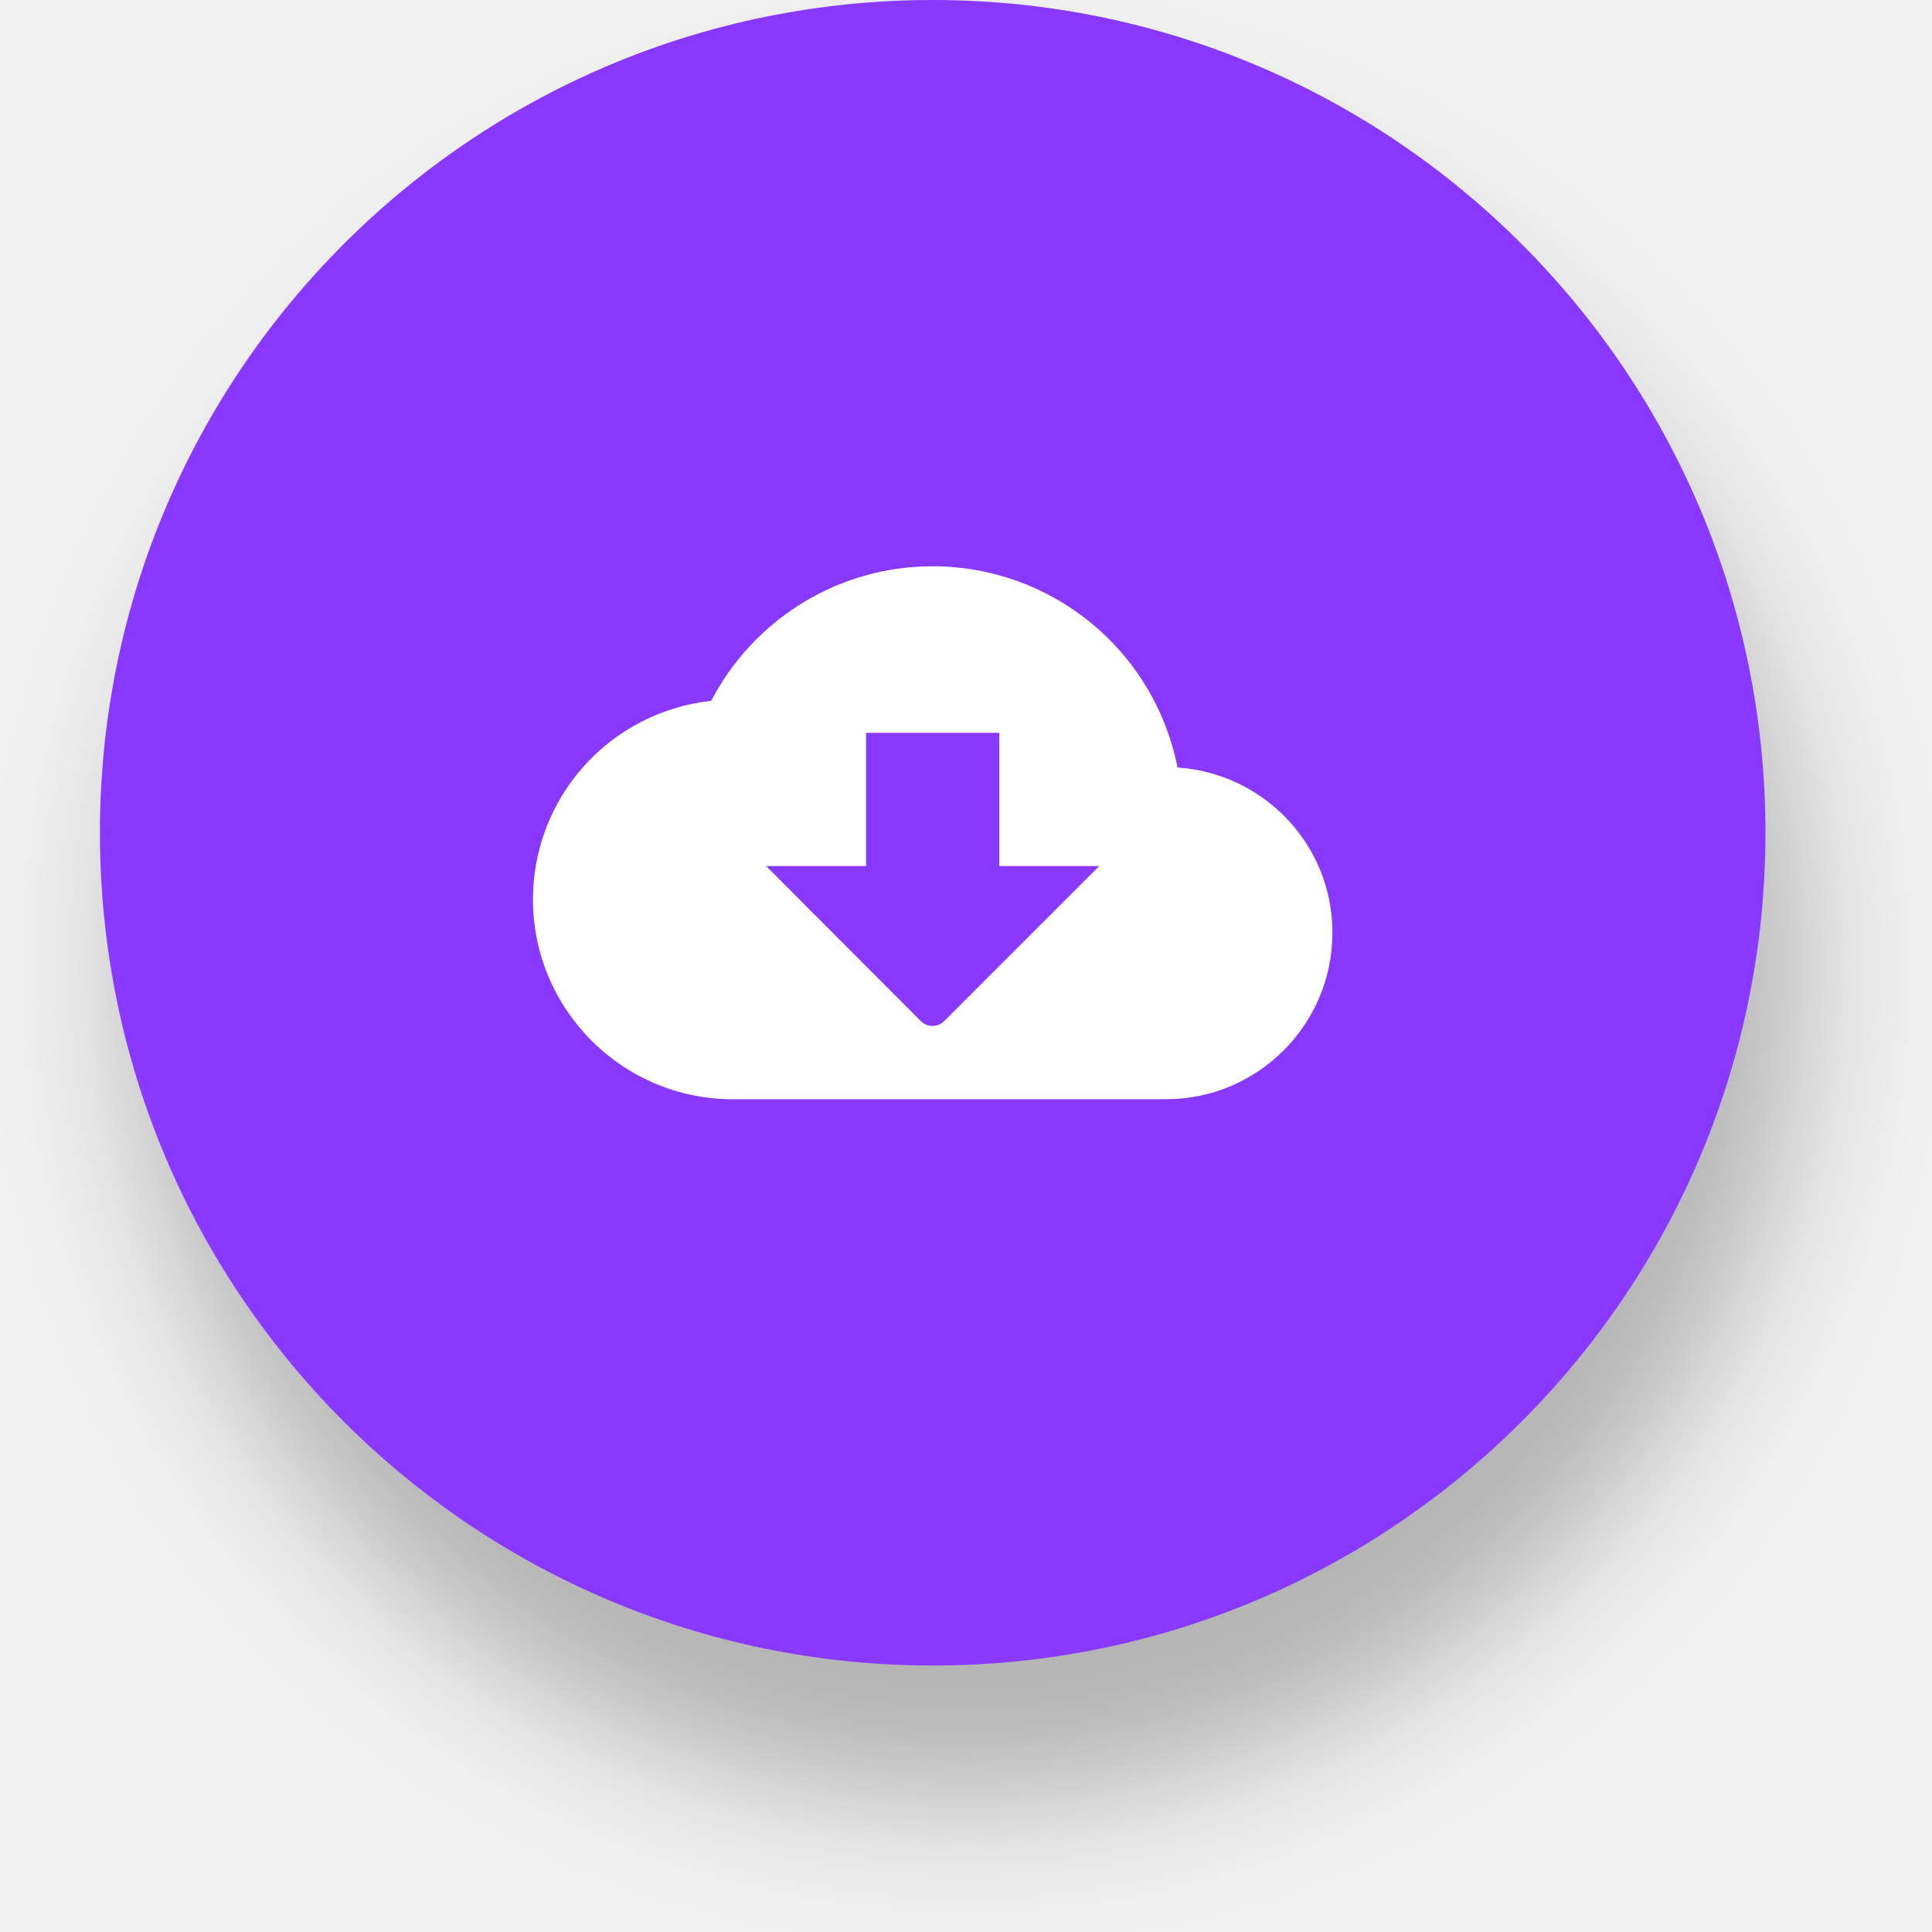
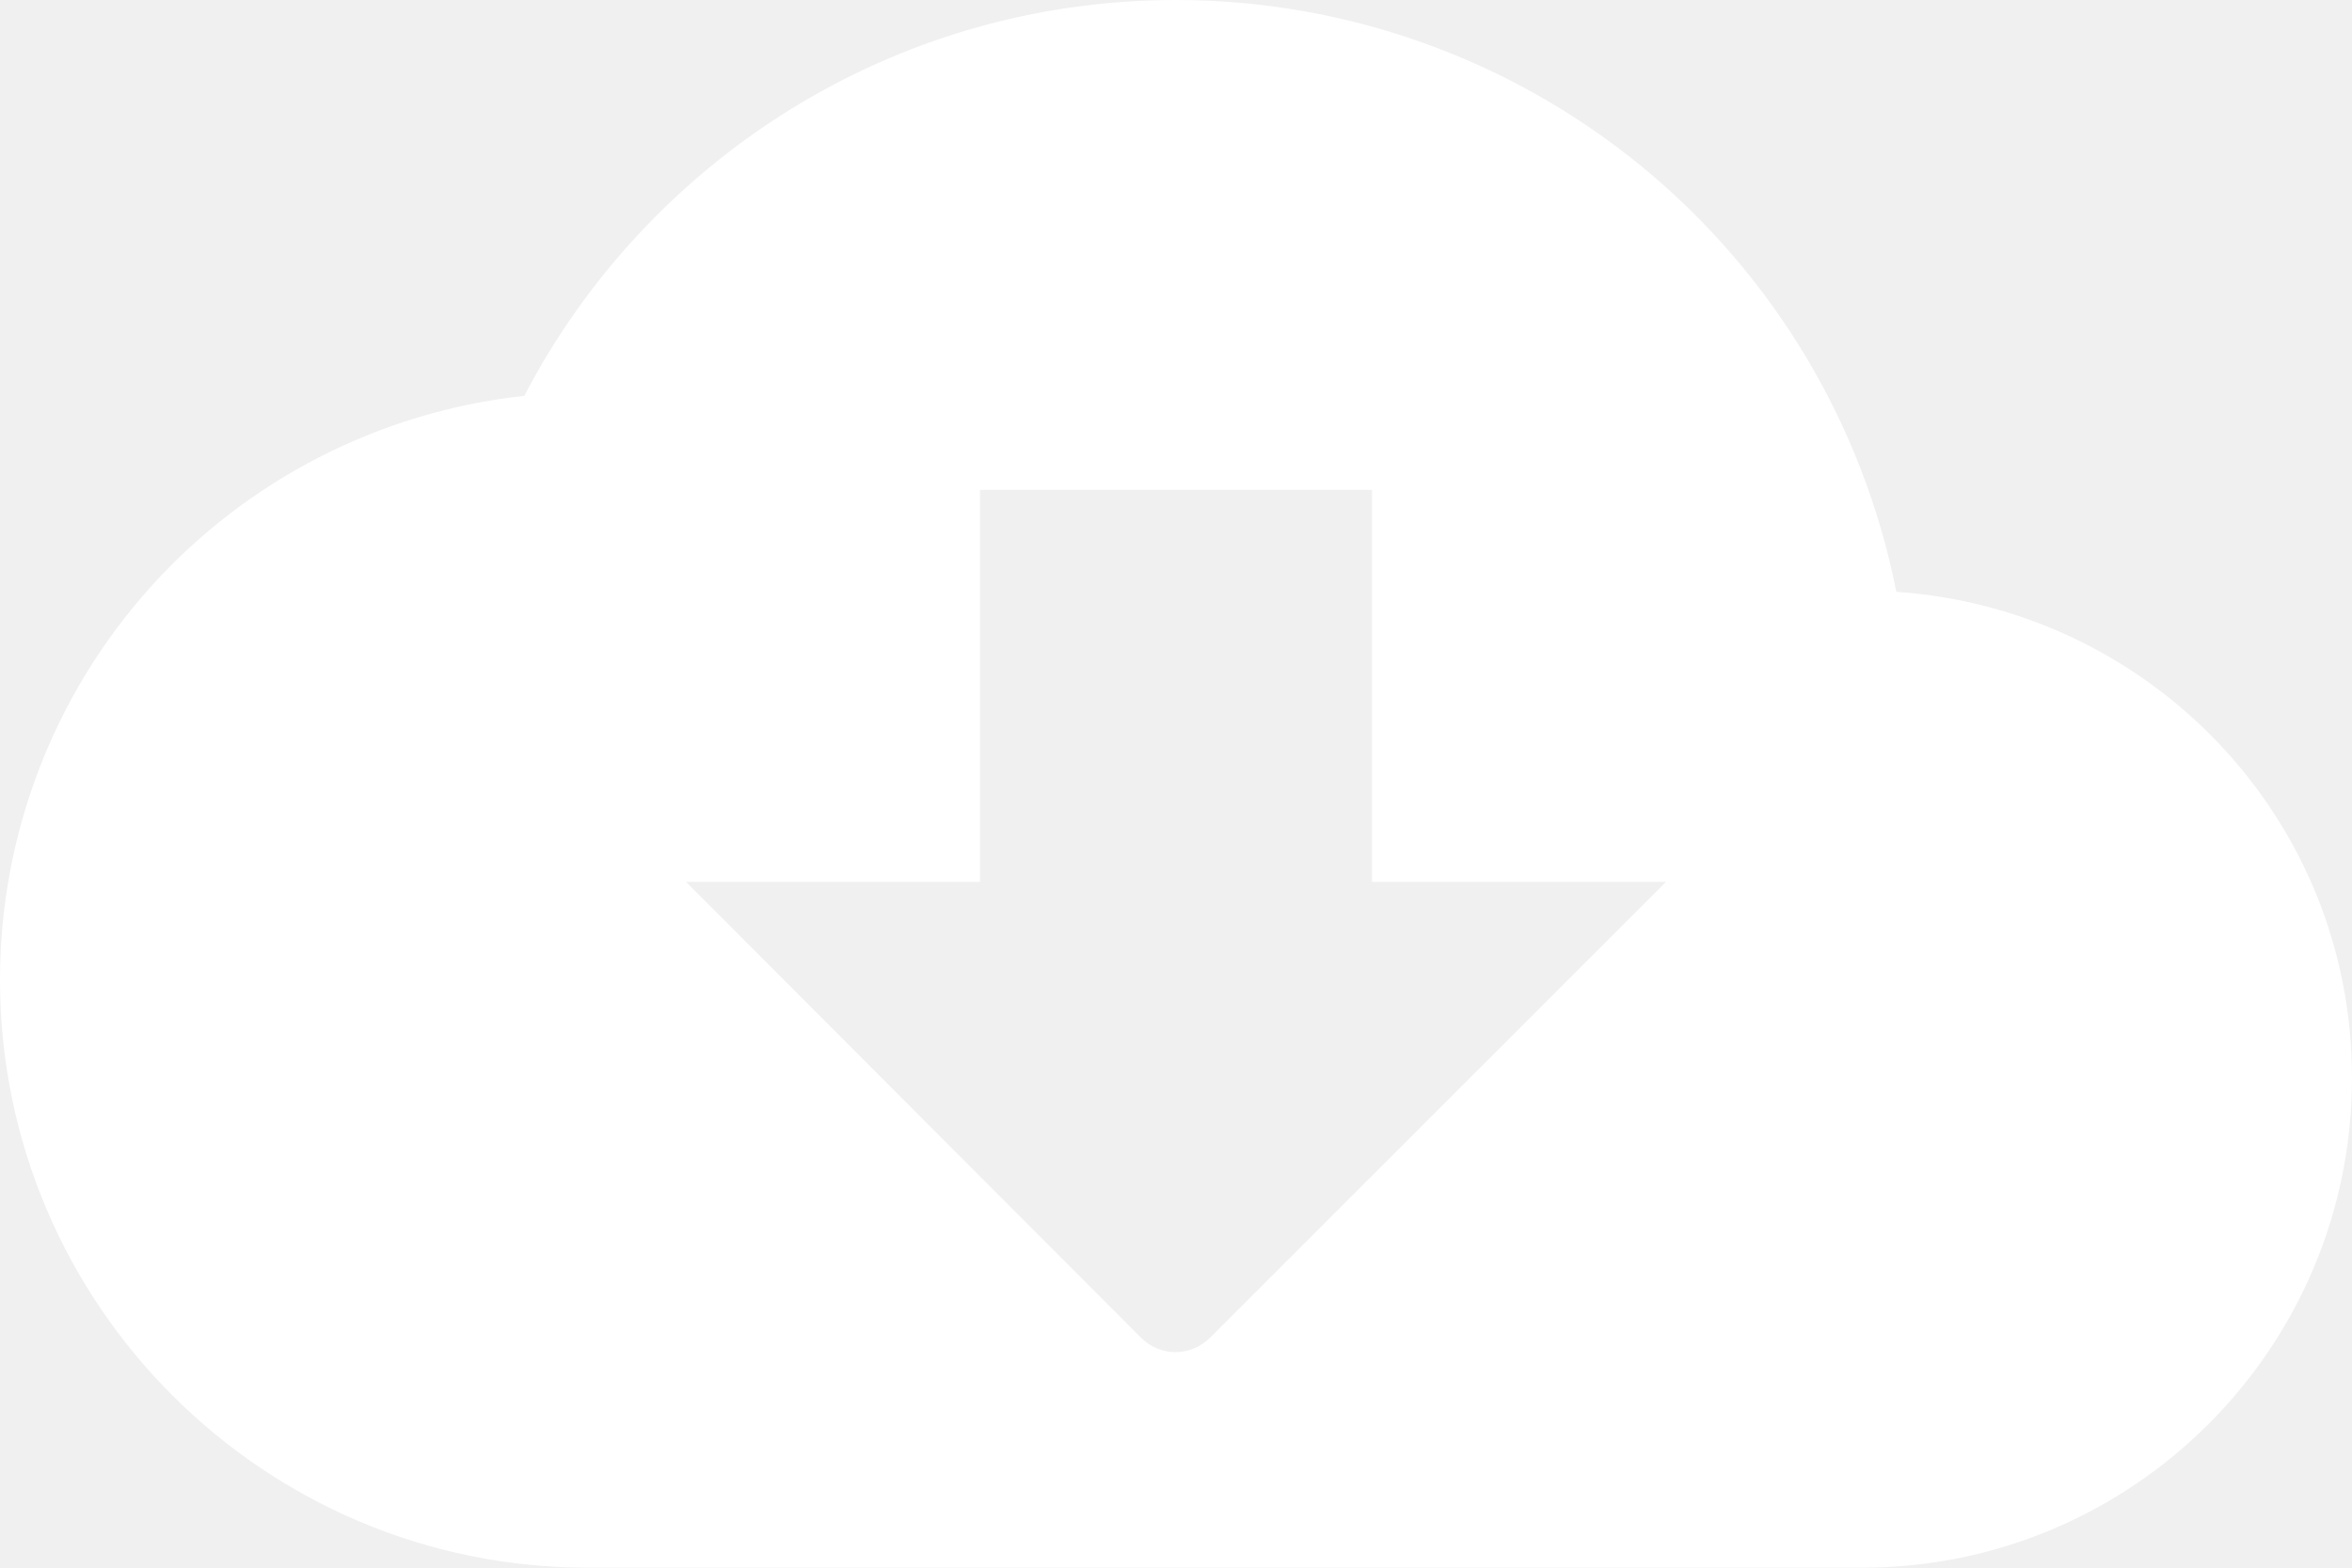
- <svg xmlns="http://www.w3.org/2000/svg" width="58" height="58" viewBox="0 0 58 58" fill="none">
-   <g filter="url(#filter0_d)">
-     <rect x="3" width="50" height="50" rx="25" fill="#8838FF" />
-   </g>
-   <path d="M35.35 23.04C35.014 21.338 34.098 19.805 32.757 18.703C31.416 17.602 29.735 17 28 17C25.11 17 22.6 18.64 21.35 21.04C19.88 21.199 18.521 21.895 17.534 22.995C16.546 24.095 16 25.522 16 27C16 30.31 18.69 33 22 33H35C37.76 33 40 30.76 40 28C40 25.36 37.95 23.22 35.35 23.04ZM33 26L28.35 30.65C28.15 30.85 27.84 30.85 27.64 30.65L23 26H26V22H30V26H33Z" fill="white" />
-   <defs>
-     <filter id="filter0_d" x="0" y="0" width="58" height="58" filterUnits="userSpaceOnUse" color-interpolation-filters="sRGB">
-       <feFlood flood-opacity="0" result="BackgroundImageFix" />
-       <feColorMatrix in="SourceAlpha" type="matrix" values="0 0 0 0 0 0 0 0 0 0 0 0 0 0 0 0 0 0 127 0" />
-       <feOffset dx="1" dy="4" />
-       <feGaussianBlur stdDeviation="2" />
-       <feColorMatrix type="matrix" values="0 0 0 0 0 0 0 0 0 0 0 0 0 0 0 0 0 0 0.25 0" />
-       <feBlend mode="normal" in2="BackgroundImageFix" result="effect1_dropShadow" />
-       <feBlend mode="normal" in="SourceGraphic" in2="effect1_dropShadow" result="shape" />
-     </filter>
-   </defs>
+ <svg xmlns="http://www.w3.org/2000/svg" width="24" height="16" viewBox="0 0 24 16" fill="none">
+   <path d="M19.35 6.04C19.014 4.338 18.098 2.805 16.757 1.703C15.416 0.602 13.735 -0 12 1.91737e-07C9.11 1.91737e-07 6.6 1.64 5.35 4.04C3.88 4.199 2.521 4.895 1.533 5.995C0.546 7.095 -0 8.522 4.04928e-08 10C4.04928e-08 13.31 2.69 16 6 16H19C21.76 16 24 13.76 24 11C24 8.36 21.95 6.22 19.35 6.04ZM17 9L12.35 13.65C12.15 13.85 11.84 13.85 11.64 13.65L7 9H10V5H14V9H17Z" fill="white" />
</svg>
